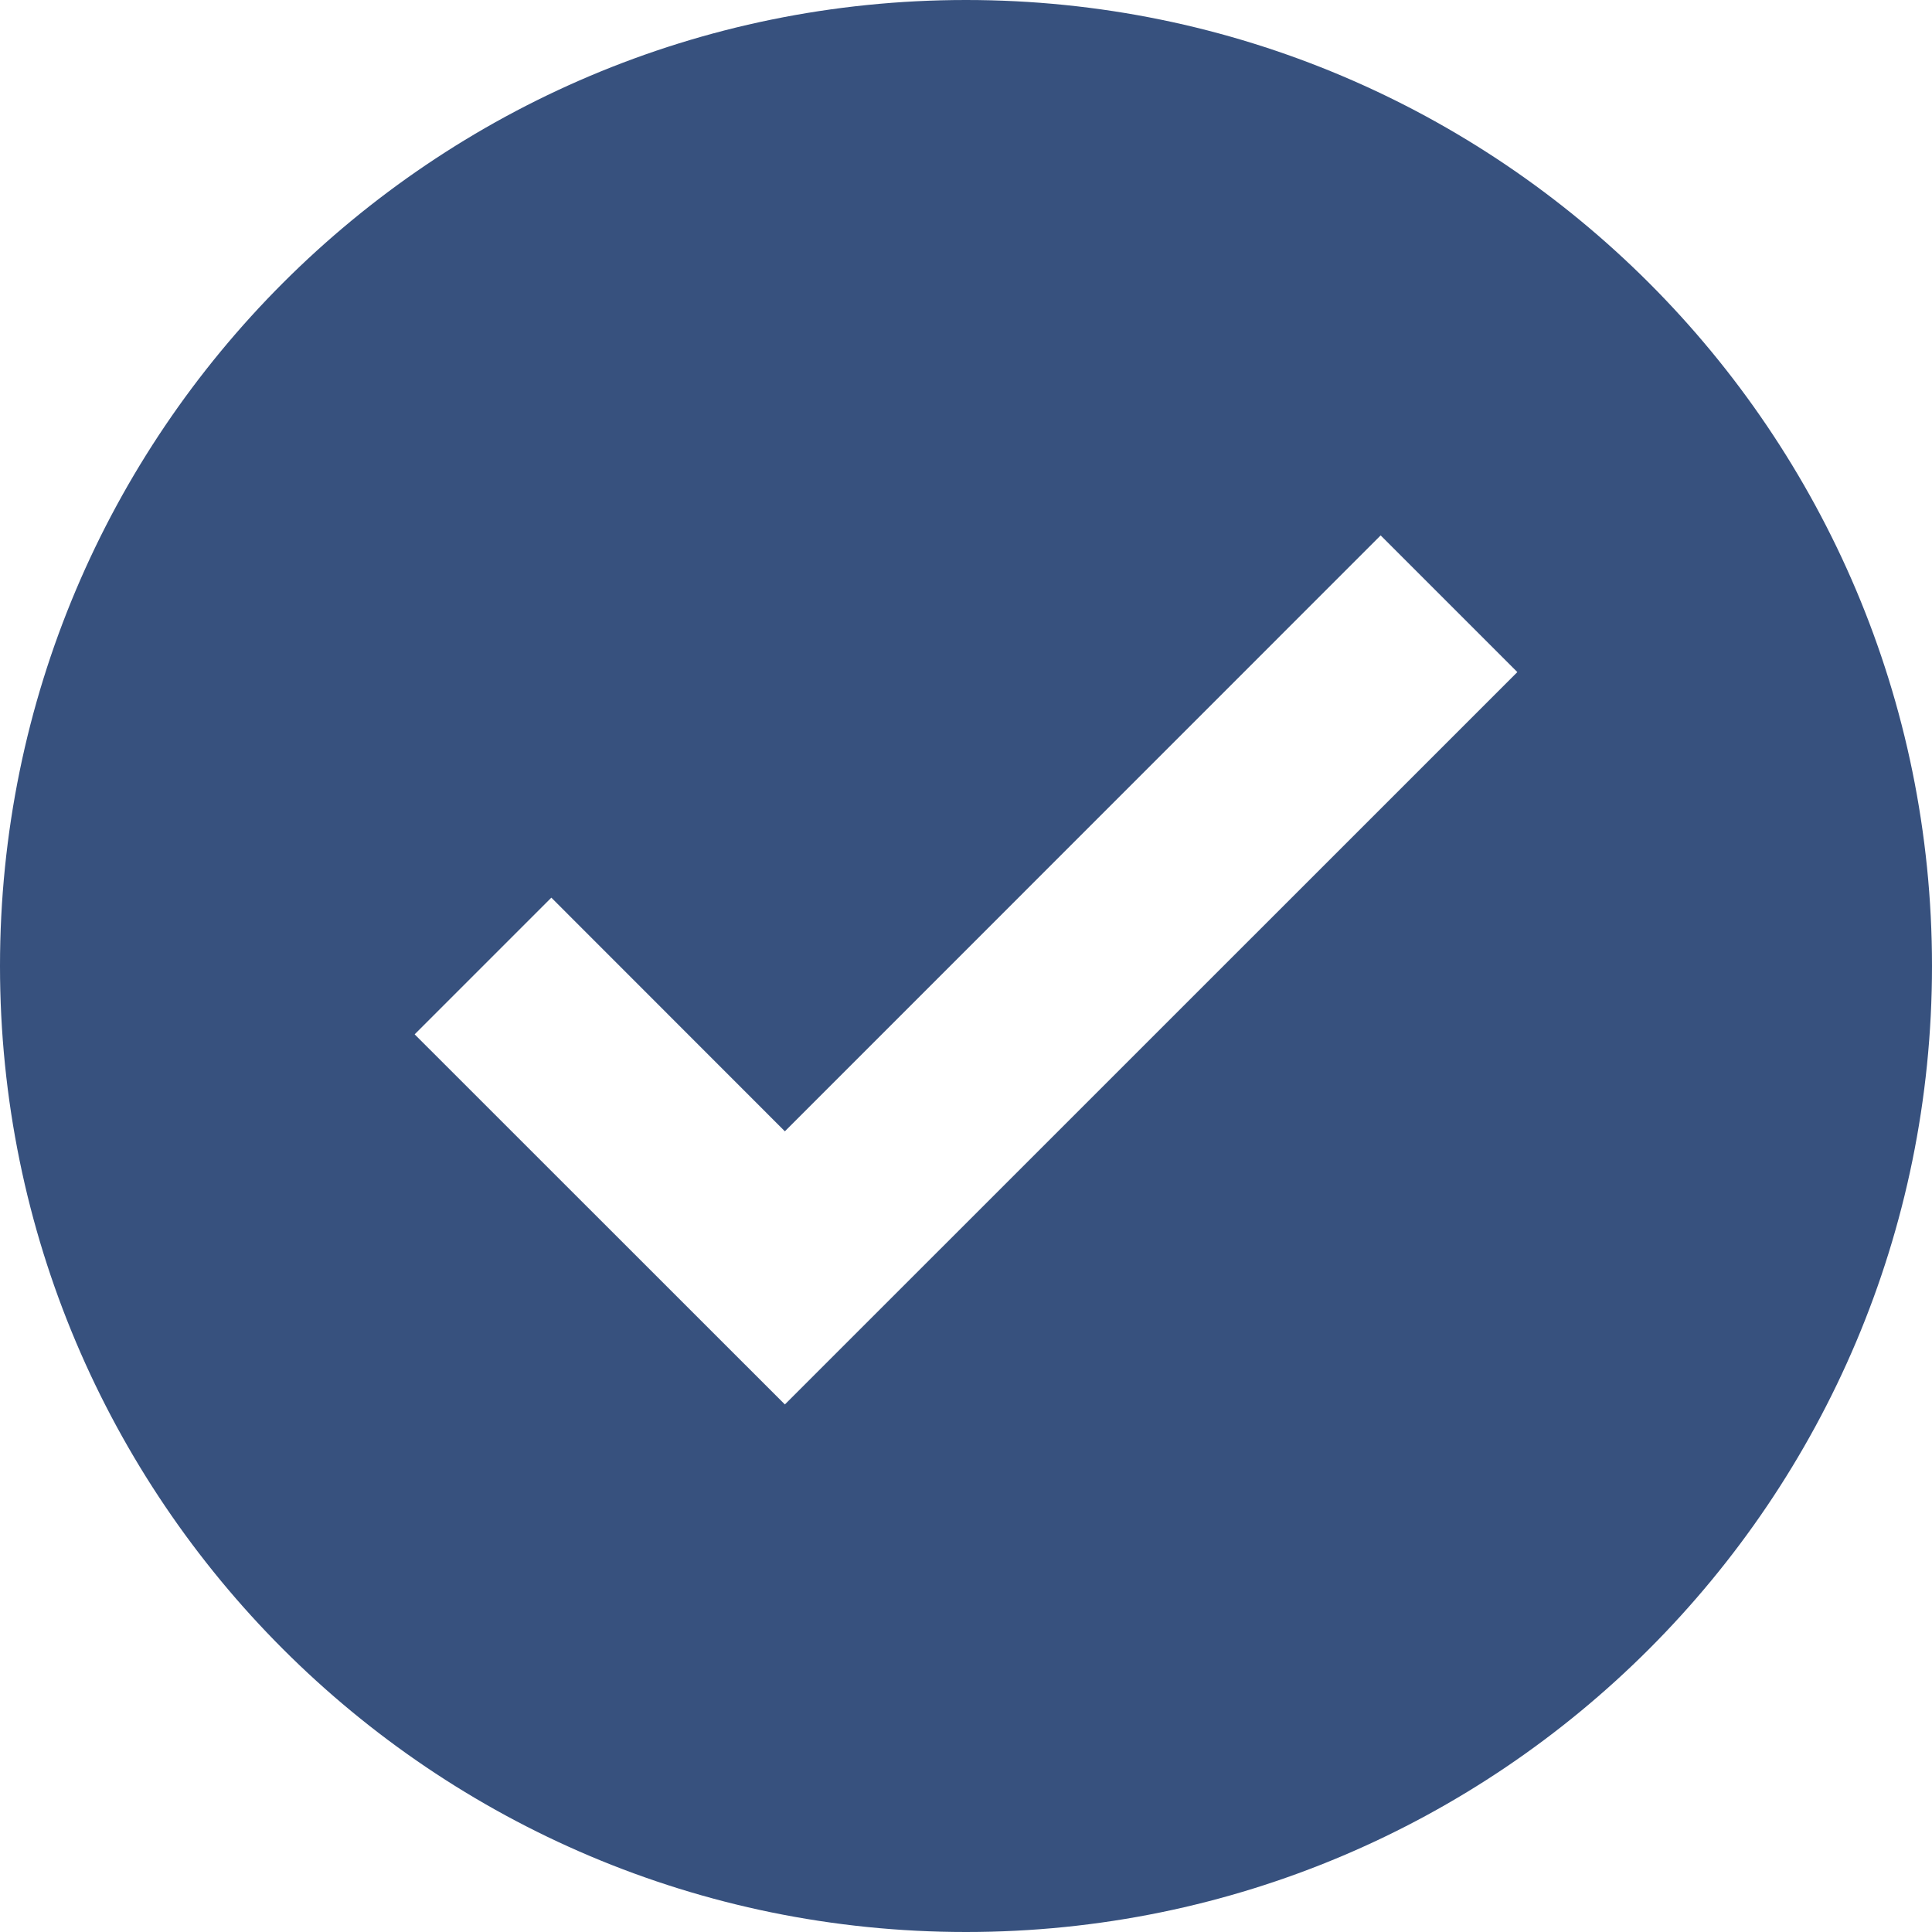
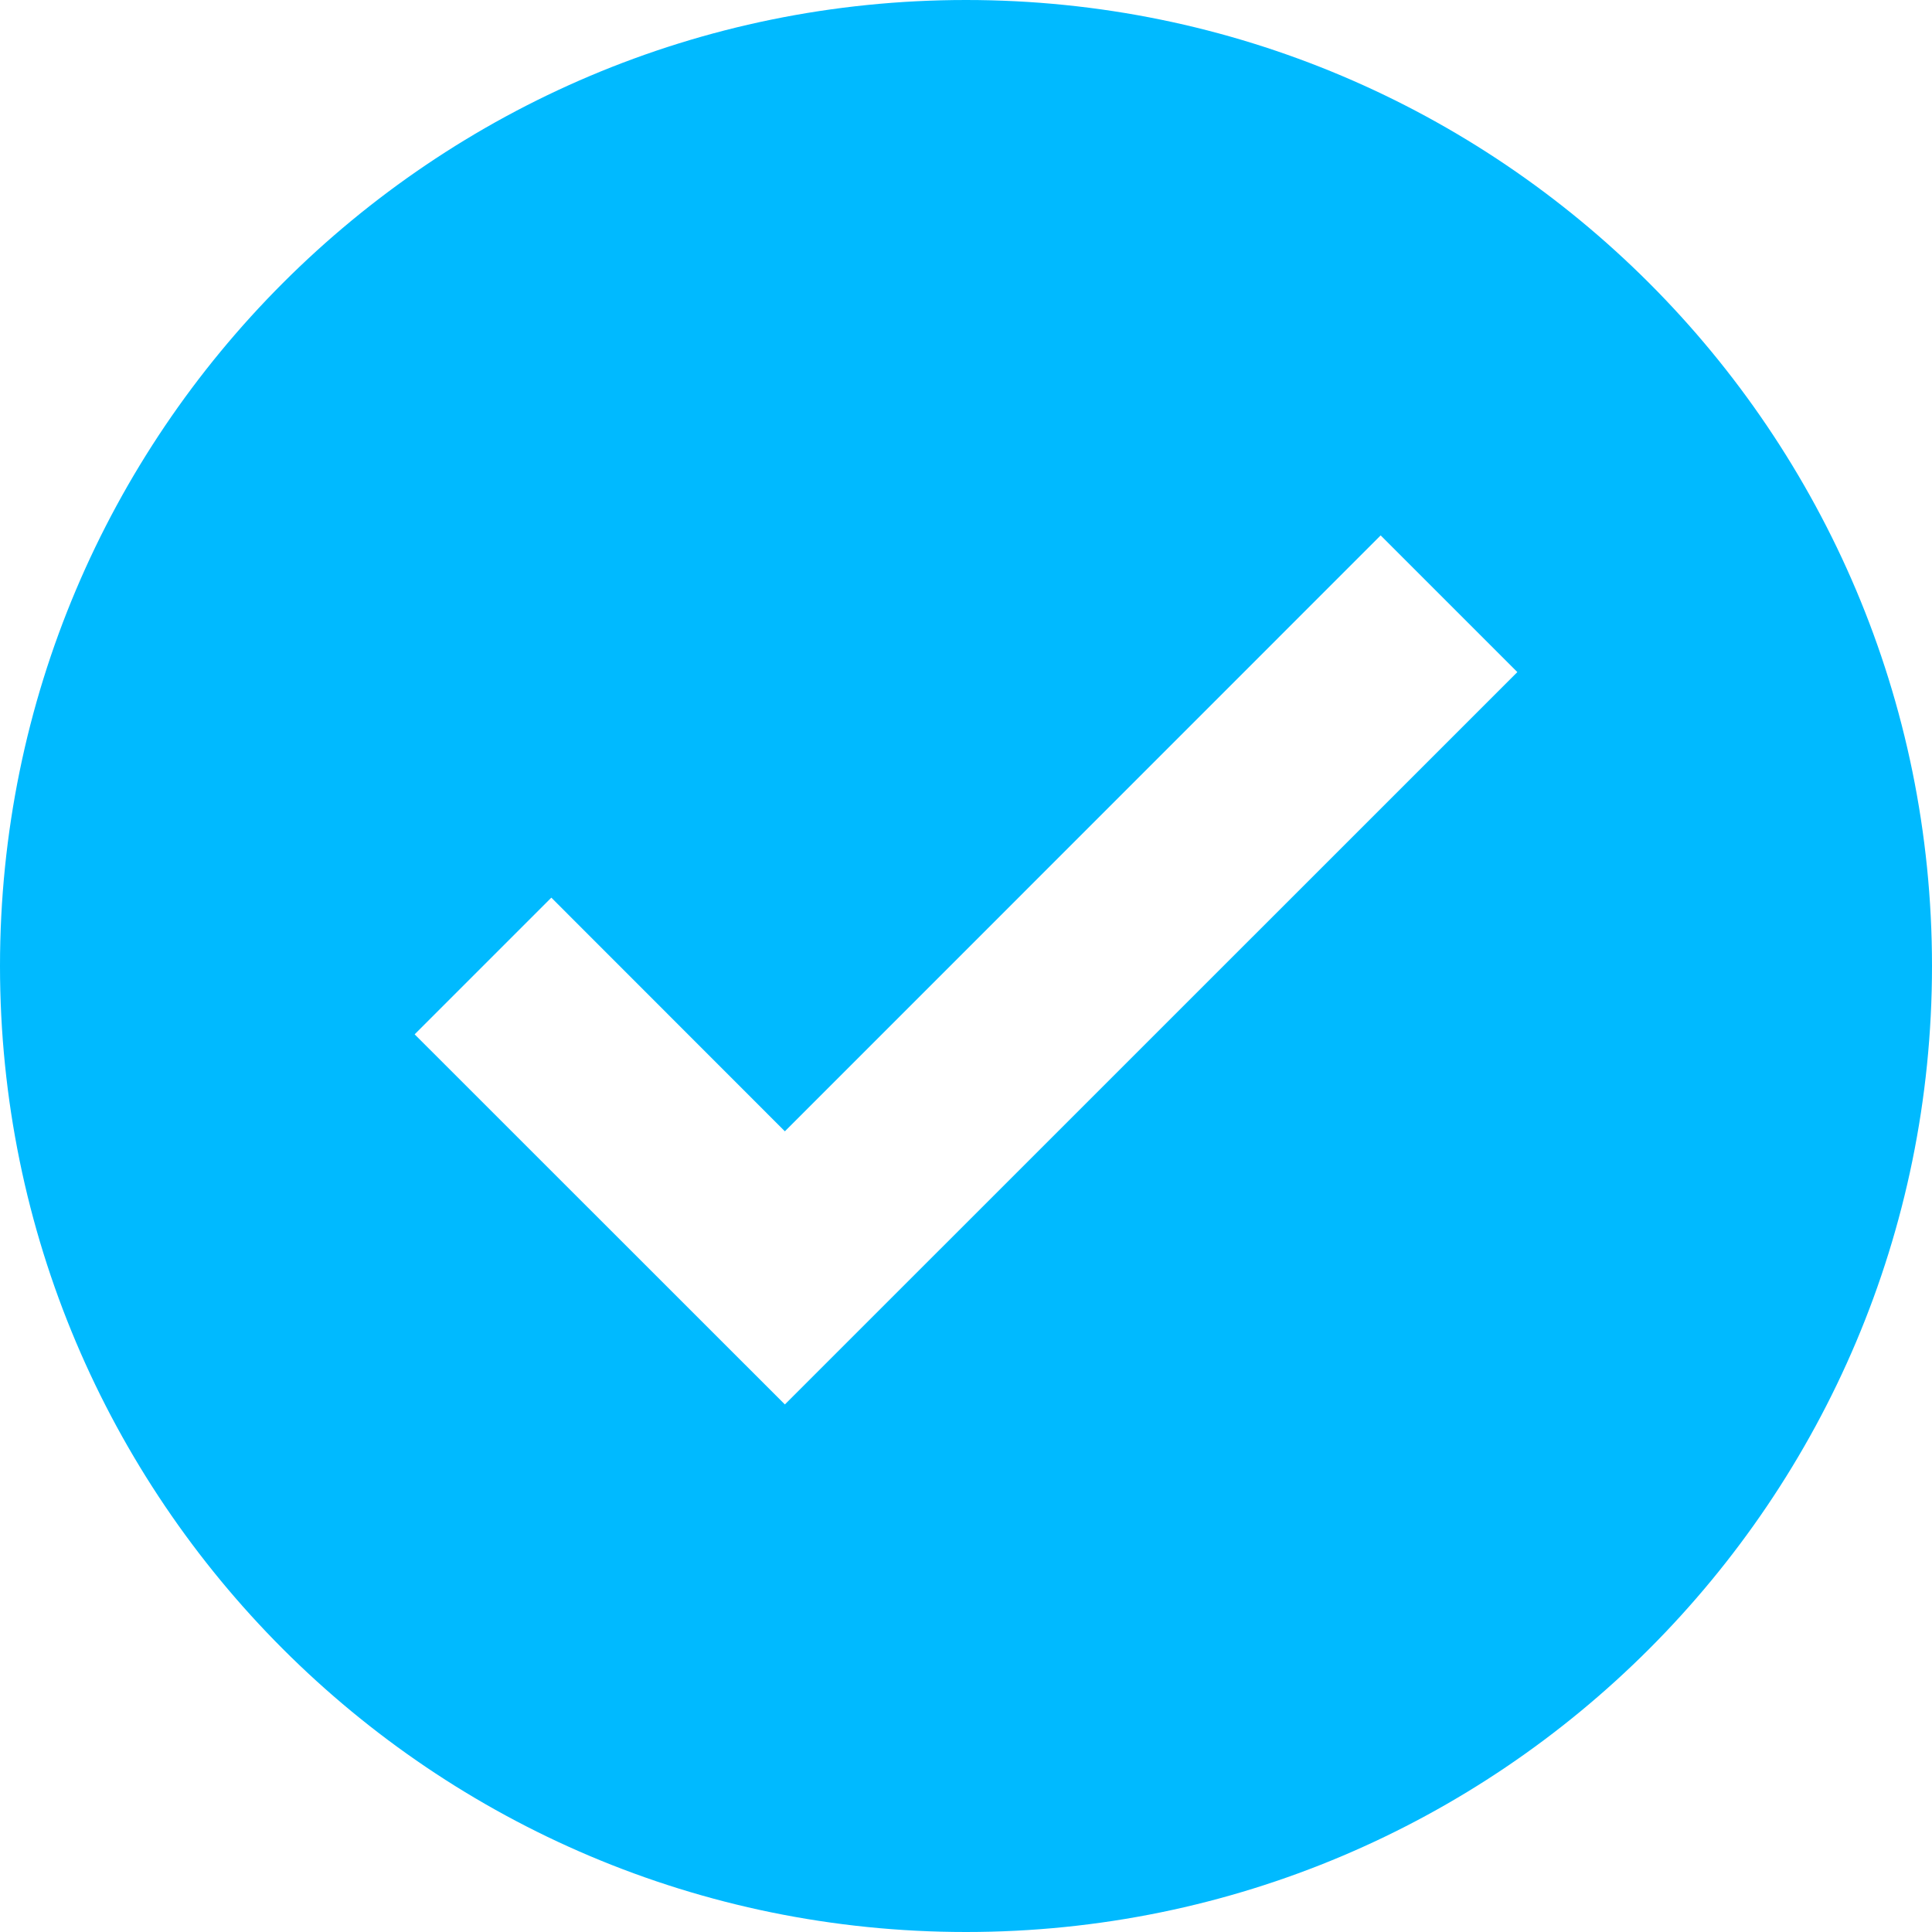
<svg xmlns="http://www.w3.org/2000/svg" width="16" height="16" viewBox="0 0 16 16" fill="none">
-   <path fill-rule="evenodd" clip-rule="evenodd" d="M8 16C12.418 16 16 12.418 16 8C16 3.582 12.418 0 8 0C3.582 0 0 3.582 0 8C0 12.418 3.582 16 8 16ZM4.566 7.434L3.434 8.566L6.5 11.631L12.566 5.566L11.434 4.434L6.5 9.369L4.566 7.434Z" fill="#37517E" />
+   <path fill-rule="evenodd" clip-rule="evenodd" d="M8 16C12.418 16 16 12.418 16 8C16 3.582 12.418 0 8 0C3.582 0 0 3.582 0 8C0 12.418 3.582 16 8 16ZM4.566 7.434L3.434 8.566L6.5 11.631L12.566 5.566L11.434 4.434L6.5 9.369L4.566 7.434Z" fill="#00BAFF" />
</svg>
